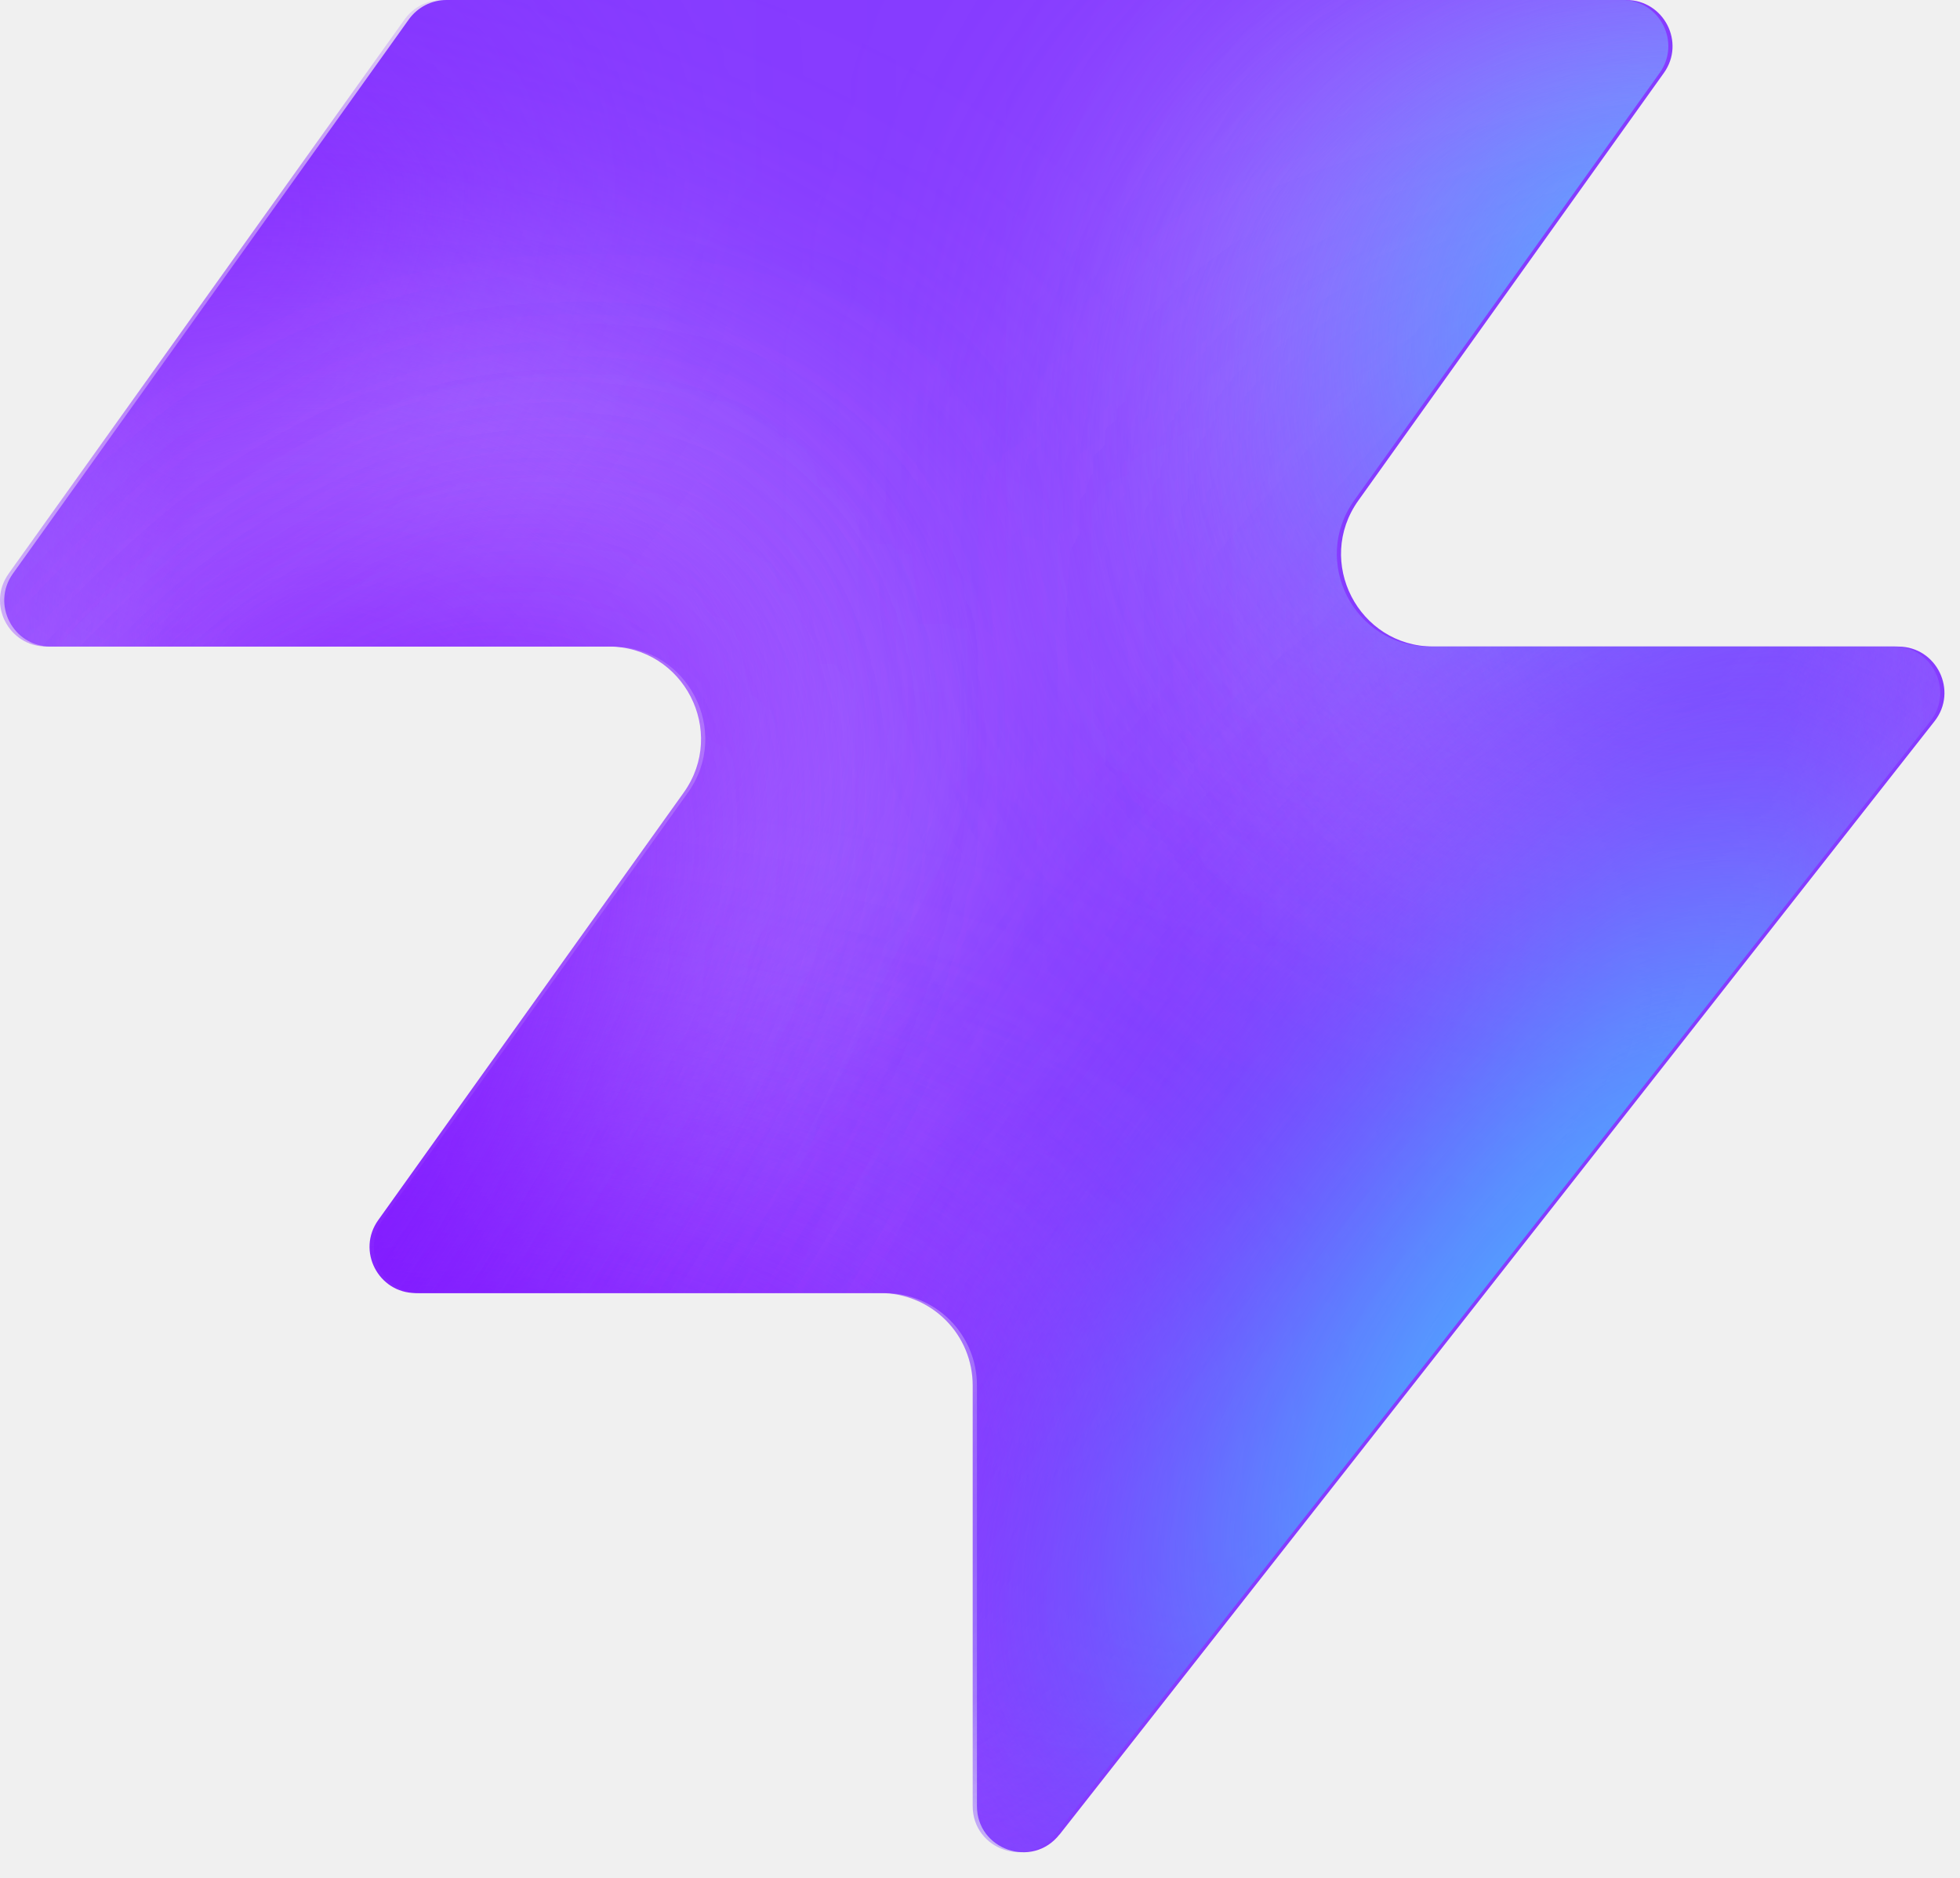
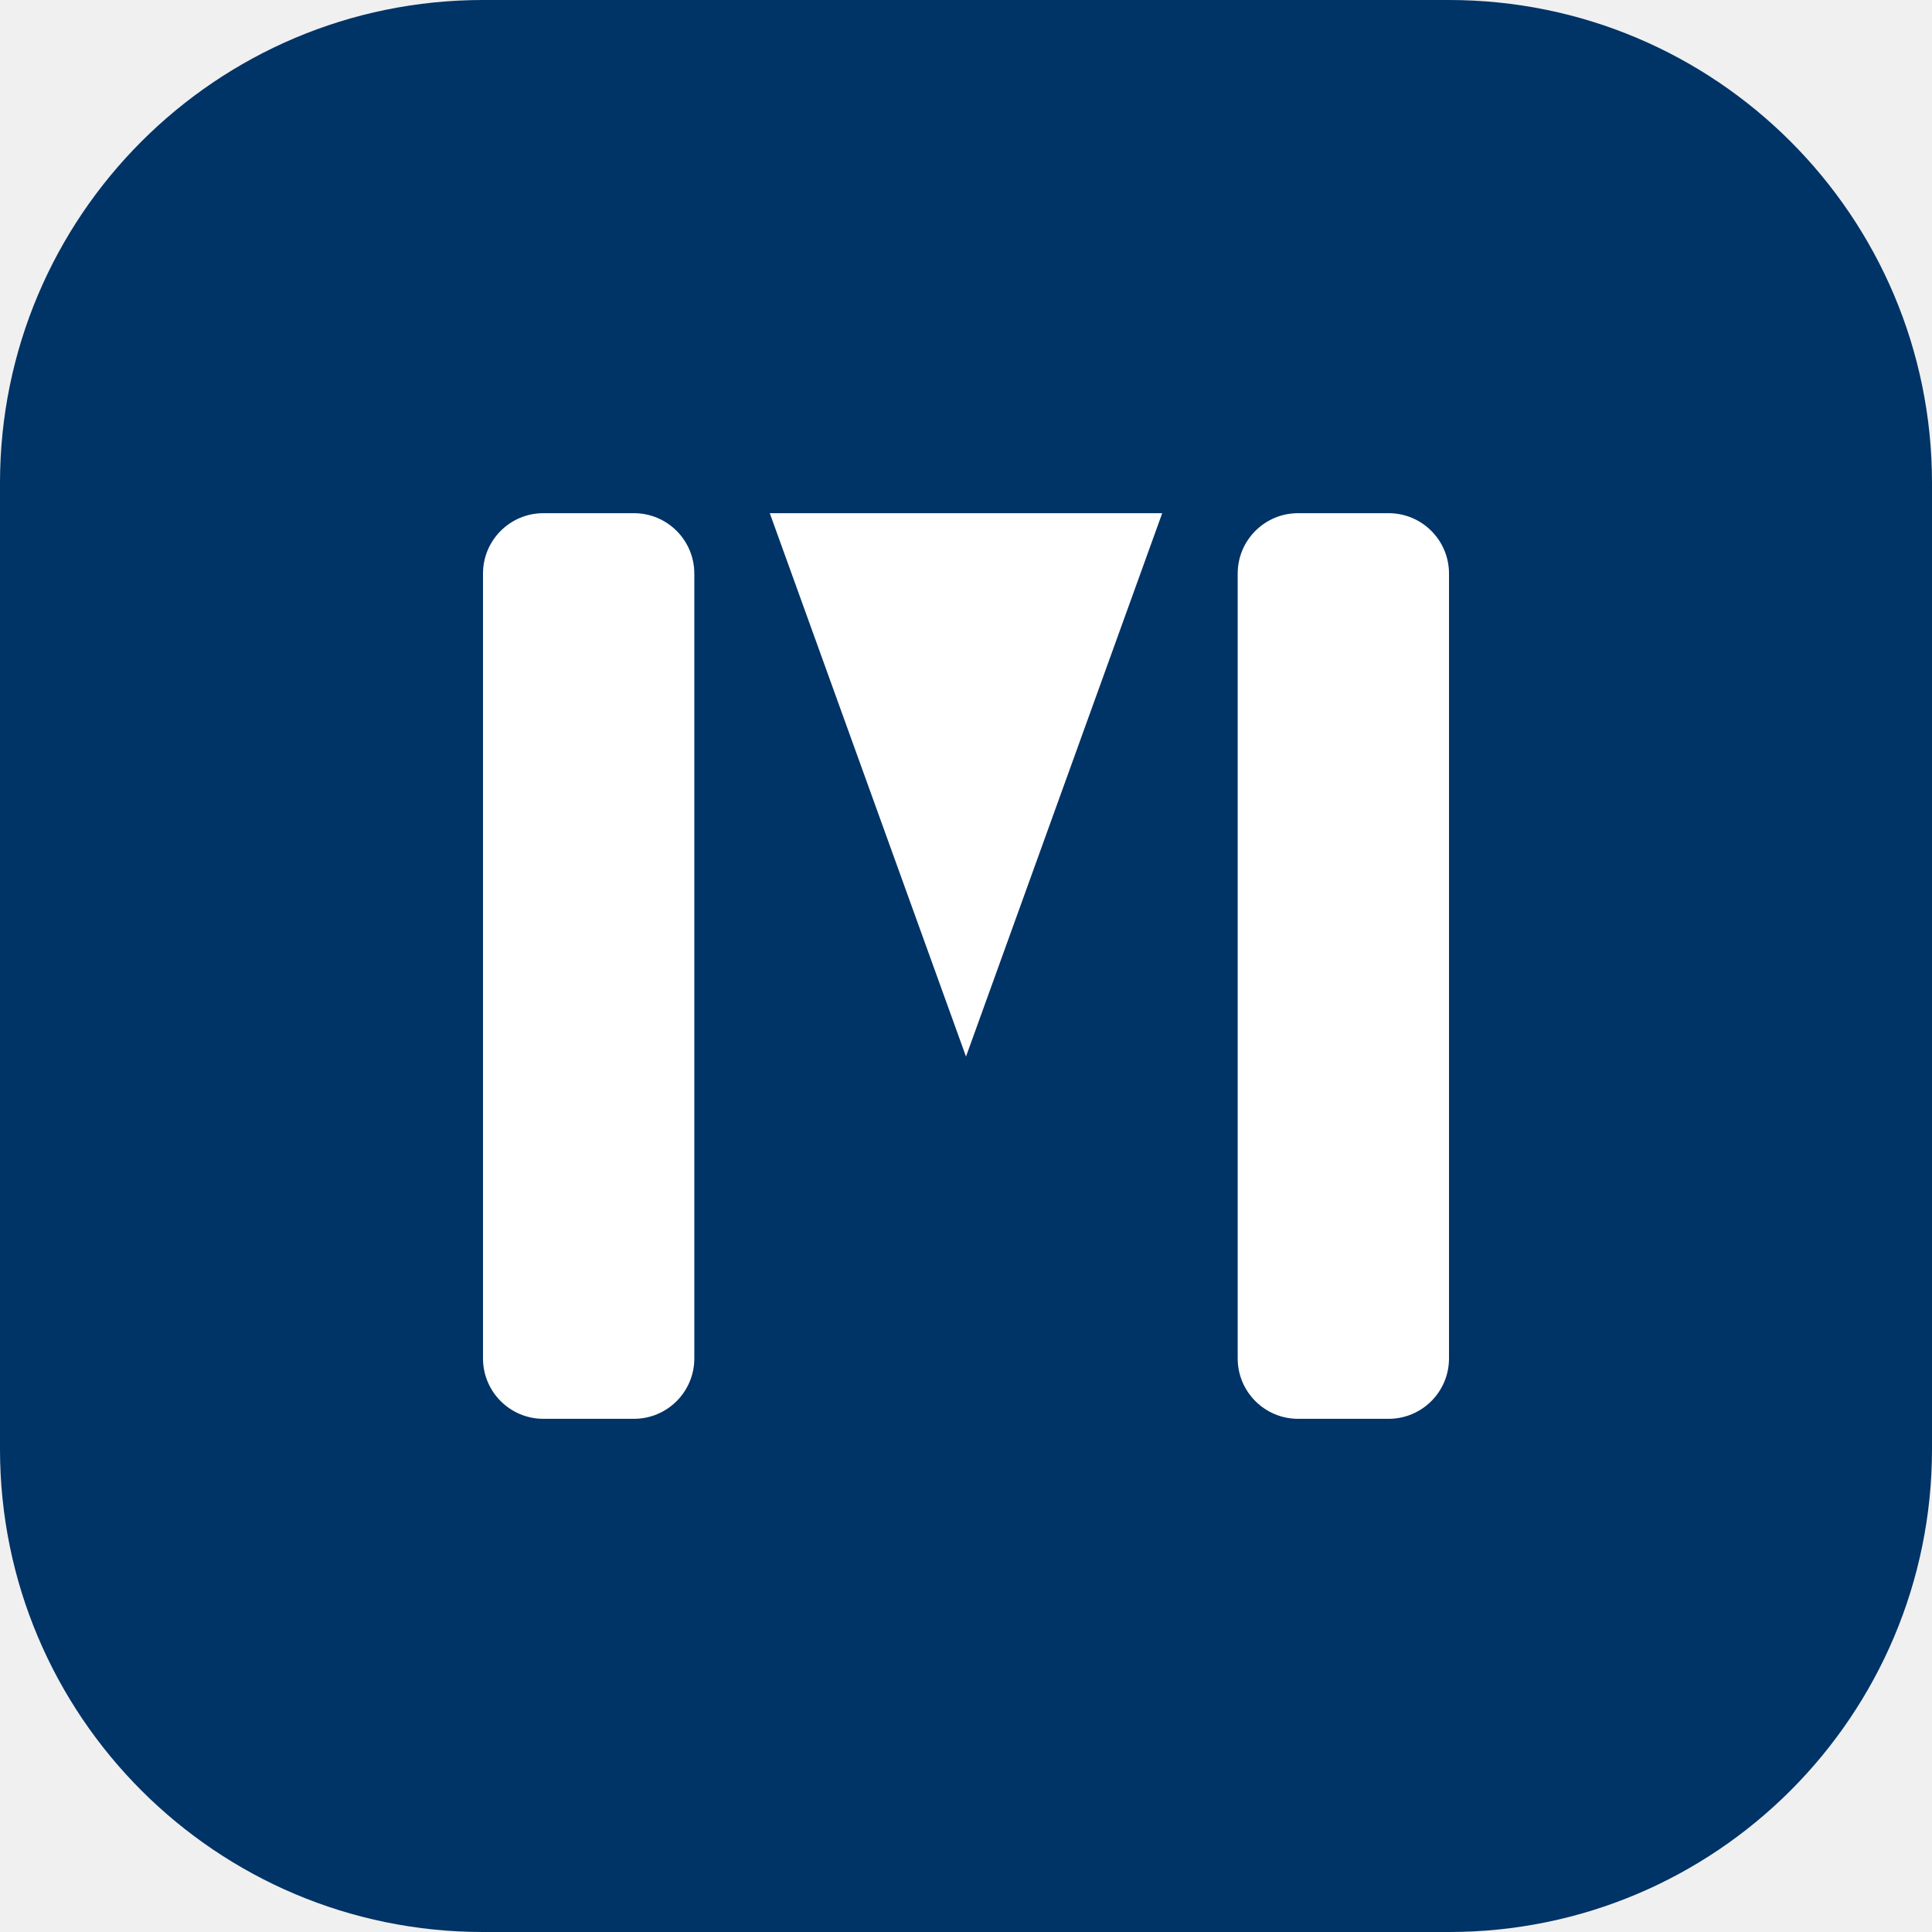
- <svg xmlns="http://www.w3.org/2000/svg" width="48" height="46" fill="none" viewBox="0 0 48 46">
-   <path fill="#863bff" d="M25.946 44.938c-.664.845-2.021.375-2.021-.698V33.937a2.26 2.26 0 0 0-2.262-2.262H10.287c-.92 0-1.456-1.04-.92-1.788l7.48-10.471c1.07-1.497 0-3.578-1.842-3.578H1.237c-.92 0-1.456-1.04-.92-1.788L10.013.474c.214-.297.556-.474.92-.474h28.894c.92 0 1.456 1.04.92 1.788l-7.48 10.471c-1.07 1.498 0 3.579 1.842 3.579h11.377c.943 0 1.473 1.088.89 1.83L25.947 44.94z" style="fill:#863bff;fill:color(display-p3 .525 .23 1);fill-opacity:1" />
-   <mask id="a" width="48" height="46" x="0" y="0" maskUnits="userSpaceOnUse" style="mask-type:alpha">
-     <path fill="#000" d="M25.842 44.938c-.664.844-2.021.375-2.021-.698V33.937a2.26 2.26 0 0 0-2.262-2.262H10.183c-.92 0-1.456-1.04-.92-1.788l7.48-10.471c1.07-1.498 0-3.579-1.842-3.579H1.133c-.92 0-1.456-1.04-.92-1.787L9.91.473c.214-.297.556-.474.92-.474h28.894c.92 0 1.456 1.04.92 1.788l-7.48 10.471c-1.07 1.498 0 3.578 1.842 3.578h11.377c.943 0 1.473 1.088.89 1.832L25.843 44.94z" style="fill:#000;fill-opacity:1" />
-   </mask>
-   <g mask="url(#a)">
-     <g filter="url(#b)">
-       <ellipse cx="5.508" cy="14.704" fill="#ede6ff" rx="5.508" ry="14.704" style="fill:#ede6ff;fill:color(display-p3 .927 .903 1);fill-opacity:1" transform="matrix(.00324 1 1 -.00324 -4.47 31.516)" />
-     </g>
-     <g filter="url(#c)">
-       <ellipse cx="10.399" cy="29.851" fill="#ede6ff" rx="10.399" ry="29.851" style="fill:#ede6ff;fill:color(display-p3 .927 .903 1);fill-opacity:1" transform="matrix(.00324 1 1 -.00324 -39.328 7.883)" />
-     </g>
-     <g filter="url(#d)">
-       <ellipse cx="5.508" cy="30.487" fill="#7e14ff" rx="5.508" ry="30.487" style="fill:#7e14ff;fill:color(display-p3 .492 .077 1);fill-opacity:1" transform="rotate(89.814 -25.913 -14.639)scale(1 -1)" />
-     </g>
-     <g filter="url(#e)">
-       <ellipse cx="5.508" cy="30.599" fill="#7e14ff" rx="5.508" ry="30.599" style="fill:#7e14ff;fill:color(display-p3 .492 .077 1);fill-opacity:1" transform="rotate(89.814 -32.644 -3.334)scale(1 -1)" />
-     </g>
-     <g filter="url(#f)">
-       <ellipse cx="5.508" cy="30.599" fill="#7e14ff" rx="5.508" ry="30.599" style="fill:#7e14ff;fill:color(display-p3 .492 .077 1);fill-opacity:1" transform="matrix(.00324 1 1 -.00324 -34.34 30.47)" />
-     </g>
-     <g filter="url(#g)">
-       <ellipse cx="14.072" cy="22.078" fill="#ede6ff" rx="14.072" ry="22.078" style="fill:#ede6ff;fill:color(display-p3 .927 .903 1);fill-opacity:1" transform="rotate(93.35 24.506 48.493)scale(-1 1)" />
-     </g>
-     <g filter="url(#h)">
-       <ellipse cx="3.47" cy="21.501" fill="#7e14ff" rx="3.47" ry="21.501" style="fill:#7e14ff;fill:color(display-p3 .492 .077 1);fill-opacity:1" transform="rotate(89.009 28.708 47.59)scale(-1 1)" />
-     </g>
-     <g filter="url(#i)">
-       <ellipse cx="3.47" cy="21.501" fill="#7e14ff" rx="3.47" ry="21.501" style="fill:#7e14ff;fill:color(display-p3 .492 .077 1);fill-opacity:1" transform="rotate(89.009 28.708 47.59)scale(-1 1)" />
-     </g>
-     <g filter="url(#j)">
-       <ellipse cx=".387" cy="8.972" fill="#7e14ff" rx="4.407" ry="29.108" style="fill:#7e14ff;fill:color(display-p3 .492 .077 1);fill-opacity:1" transform="rotate(39.51 .387 8.972)" />
-     </g>
-     <g filter="url(#k)">
-       <ellipse cx="47.523" cy="-6.092" fill="#7e14ff" rx="4.407" ry="29.108" style="fill:#7e14ff;fill:color(display-p3 .492 .077 1);fill-opacity:1" transform="rotate(37.892 47.523 -6.092)" />
-     </g>
-     <g filter="url(#l)">
-       <ellipse cx="41.412" cy="6.333" fill="#47bfff" rx="5.971" ry="9.665" style="fill:#47bfff;fill:color(display-p3 .28 .748 1);fill-opacity:1" transform="rotate(37.892 41.412 6.333)" />
-     </g>
-     <g filter="url(#m)">
-       <ellipse cx="-1.879" cy="38.332" fill="#7e14ff" rx="4.407" ry="29.108" style="fill:#7e14ff;fill:color(display-p3 .492 .077 1);fill-opacity:1" transform="rotate(37.892 -1.88 38.332)" />
-     </g>
-     <g filter="url(#n)">
-       <ellipse cx="-1.879" cy="38.332" fill="#7e14ff" rx="4.407" ry="29.108" style="fill:#7e14ff;fill:color(display-p3 .492 .077 1);fill-opacity:1" transform="rotate(37.892 -1.88 38.332)" />
-     </g>
-     <g filter="url(#o)">
-       <ellipse cx="35.651" cy="29.907" fill="#7e14ff" rx="4.407" ry="29.108" style="fill:#7e14ff;fill:color(display-p3 .492 .077 1);fill-opacity:1" transform="rotate(37.892 35.651 29.907)" />
-     </g>
-     <g filter="url(#p)">
-       <ellipse cx="38.418" cy="32.4" fill="#47bfff" rx="5.971" ry="15.297" style="fill:#47bfff;fill:color(display-p3 .28 .748 1);fill-opacity:1" transform="rotate(37.892 38.418 32.4)" />
-     </g>
+ <svg xmlns="http://www.w3.org/2000/svg" viewBox="0 0 32 32">
+   <rect width="32" height="32" rx="8" fill="#003366" />
+   <g transform="translate(4 4)" fill="#ffffff">
+     <rect x="4" y="4.5" width="3.5" height="15" rx="1" />
+     <rect x="16.5" y="4.5" width="3.5" height="15" rx="1" />
+     <path d="M8.75 4.5h6.5L12 13.5z" />
  </g>
-   <defs>
-     <filter id="b" width="60.045" height="41.654" x="-19.77" y="16.149" color-interpolation-filters="sRGB" filterUnits="userSpaceOnUse">
-       <feFlood flood-opacity="0" result="BackgroundImageFix" />
-       <feBlend in="SourceGraphic" in2="BackgroundImageFix" result="shape" />
-       <feGaussianBlur result="effect1_foregroundBlur_2002_17158" stdDeviation="7.659" />
-     </filter>
-     <filter id="c" width="90.34" height="51.437" x="-54.613" y="-7.533" color-interpolation-filters="sRGB" filterUnits="userSpaceOnUse">
-       <feFlood flood-opacity="0" result="BackgroundImageFix" />
-       <feBlend in="SourceGraphic" in2="BackgroundImageFix" result="shape" />
-       <feGaussianBlur result="effect1_foregroundBlur_2002_17158" stdDeviation="7.659" />
-     </filter>
-     <filter id="d" width="79.355" height="29.4" x="-49.64" y="2.03" color-interpolation-filters="sRGB" filterUnits="userSpaceOnUse">
-       <feFlood flood-opacity="0" result="BackgroundImageFix" />
-       <feBlend in="SourceGraphic" in2="BackgroundImageFix" result="shape" />
-       <feGaussianBlur result="effect1_foregroundBlur_2002_17158" stdDeviation="4.596" />
-     </filter>
-     <filter id="e" width="79.579" height="29.4" x="-45.045" y="20.029" color-interpolation-filters="sRGB" filterUnits="userSpaceOnUse">
-       <feFlood flood-opacity="0" result="BackgroundImageFix" />
-       <feBlend in="SourceGraphic" in2="BackgroundImageFix" result="shape" />
-       <feGaussianBlur result="effect1_foregroundBlur_2002_17158" stdDeviation="4.596" />
-     </filter>
-     <filter id="f" width="79.579" height="29.4" x="-43.513" y="21.178" color-interpolation-filters="sRGB" filterUnits="userSpaceOnUse">
-       <feFlood flood-opacity="0" result="BackgroundImageFix" />
-       <feBlend in="SourceGraphic" in2="BackgroundImageFix" result="shape" />
-       <feGaussianBlur result="effect1_foregroundBlur_2002_17158" stdDeviation="4.596" />
-     </filter>
-     <filter id="g" width="74.749" height="58.852" x="15.756" y="-17.901" color-interpolation-filters="sRGB" filterUnits="userSpaceOnUse">
-       <feFlood flood-opacity="0" result="BackgroundImageFix" />
-       <feBlend in="SourceGraphic" in2="BackgroundImageFix" result="shape" />
-       <feGaussianBlur result="effect1_foregroundBlur_2002_17158" stdDeviation="7.659" />
-     </filter>
-     <filter id="h" width="61.377" height="25.362" x="23.548" y="2.284" color-interpolation-filters="sRGB" filterUnits="userSpaceOnUse">
-       <feFlood flood-opacity="0" result="BackgroundImageFix" />
-       <feBlend in="SourceGraphic" in2="BackgroundImageFix" result="shape" />
-       <feGaussianBlur result="effect1_foregroundBlur_2002_17158" stdDeviation="4.596" />
-     </filter>
-     <filter id="i" width="61.377" height="25.362" x="23.548" y="2.284" color-interpolation-filters="sRGB" filterUnits="userSpaceOnUse">
-       <feFlood flood-opacity="0" result="BackgroundImageFix" />
-       <feBlend in="SourceGraphic" in2="BackgroundImageFix" result="shape" />
-       <feGaussianBlur result="effect1_foregroundBlur_2002_17158" stdDeviation="4.596" />
-     </filter>
-     <filter id="j" width="56.045" height="63.649" x="-27.636" y="-22.853" color-interpolation-filters="sRGB" filterUnits="userSpaceOnUse">
-       <feFlood flood-opacity="0" result="BackgroundImageFix" />
-       <feBlend in="SourceGraphic" in2="BackgroundImageFix" result="shape" />
-       <feGaussianBlur result="effect1_foregroundBlur_2002_17158" stdDeviation="4.596" />
-     </filter>
-     <filter id="k" width="54.814" height="64.646" x="20.116" y="-38.415" color-interpolation-filters="sRGB" filterUnits="userSpaceOnUse">
-       <feFlood flood-opacity="0" result="BackgroundImageFix" />
-       <feBlend in="SourceGraphic" in2="BackgroundImageFix" result="shape" />
-       <feGaussianBlur result="effect1_foregroundBlur_2002_17158" stdDeviation="4.596" />
-     </filter>
-     <filter id="l" width="33.541" height="35.313" x="24.641" y="-11.323" color-interpolation-filters="sRGB" filterUnits="userSpaceOnUse">
-       <feFlood flood-opacity="0" result="BackgroundImageFix" />
-       <feBlend in="SourceGraphic" in2="BackgroundImageFix" result="shape" />
-       <feGaussianBlur result="effect1_foregroundBlur_2002_17158" stdDeviation="4.596" />
-     </filter>
-     <filter id="m" width="54.814" height="64.646" x="-29.286" y="6.009" color-interpolation-filters="sRGB" filterUnits="userSpaceOnUse">
-       <feFlood flood-opacity="0" result="BackgroundImageFix" />
-       <feBlend in="SourceGraphic" in2="BackgroundImageFix" result="shape" />
-       <feGaussianBlur result="effect1_foregroundBlur_2002_17158" stdDeviation="4.596" />
-     </filter>
-     <filter id="n" width="54.814" height="64.646" x="-29.286" y="6.009" color-interpolation-filters="sRGB" filterUnits="userSpaceOnUse">
-       <feFlood flood-opacity="0" result="BackgroundImageFix" />
-       <feBlend in="SourceGraphic" in2="BackgroundImageFix" result="shape" />
-       <feGaussianBlur result="effect1_foregroundBlur_2002_17158" stdDeviation="4.596" />
-     </filter>
-     <filter id="o" width="54.814" height="64.646" x="8.244" y="-2.416" color-interpolation-filters="sRGB" filterUnits="userSpaceOnUse">
-       <feFlood flood-opacity="0" result="BackgroundImageFix" />
-       <feBlend in="SourceGraphic" in2="BackgroundImageFix" result="shape" />
-       <feGaussianBlur result="effect1_foregroundBlur_2002_17158" stdDeviation="4.596" />
-     </filter>
-     <filter id="p" width="39.409" height="43.623" x="18.713" y="10.588" color-interpolation-filters="sRGB" filterUnits="userSpaceOnUse">
-       <feFlood flood-opacity="0" result="BackgroundImageFix" />
-       <feBlend in="SourceGraphic" in2="BackgroundImageFix" result="shape" />
-       <feGaussianBlur result="effect1_foregroundBlur_2002_17158" stdDeviation="4.596" />
-     </filter>
-   </defs>
</svg>
